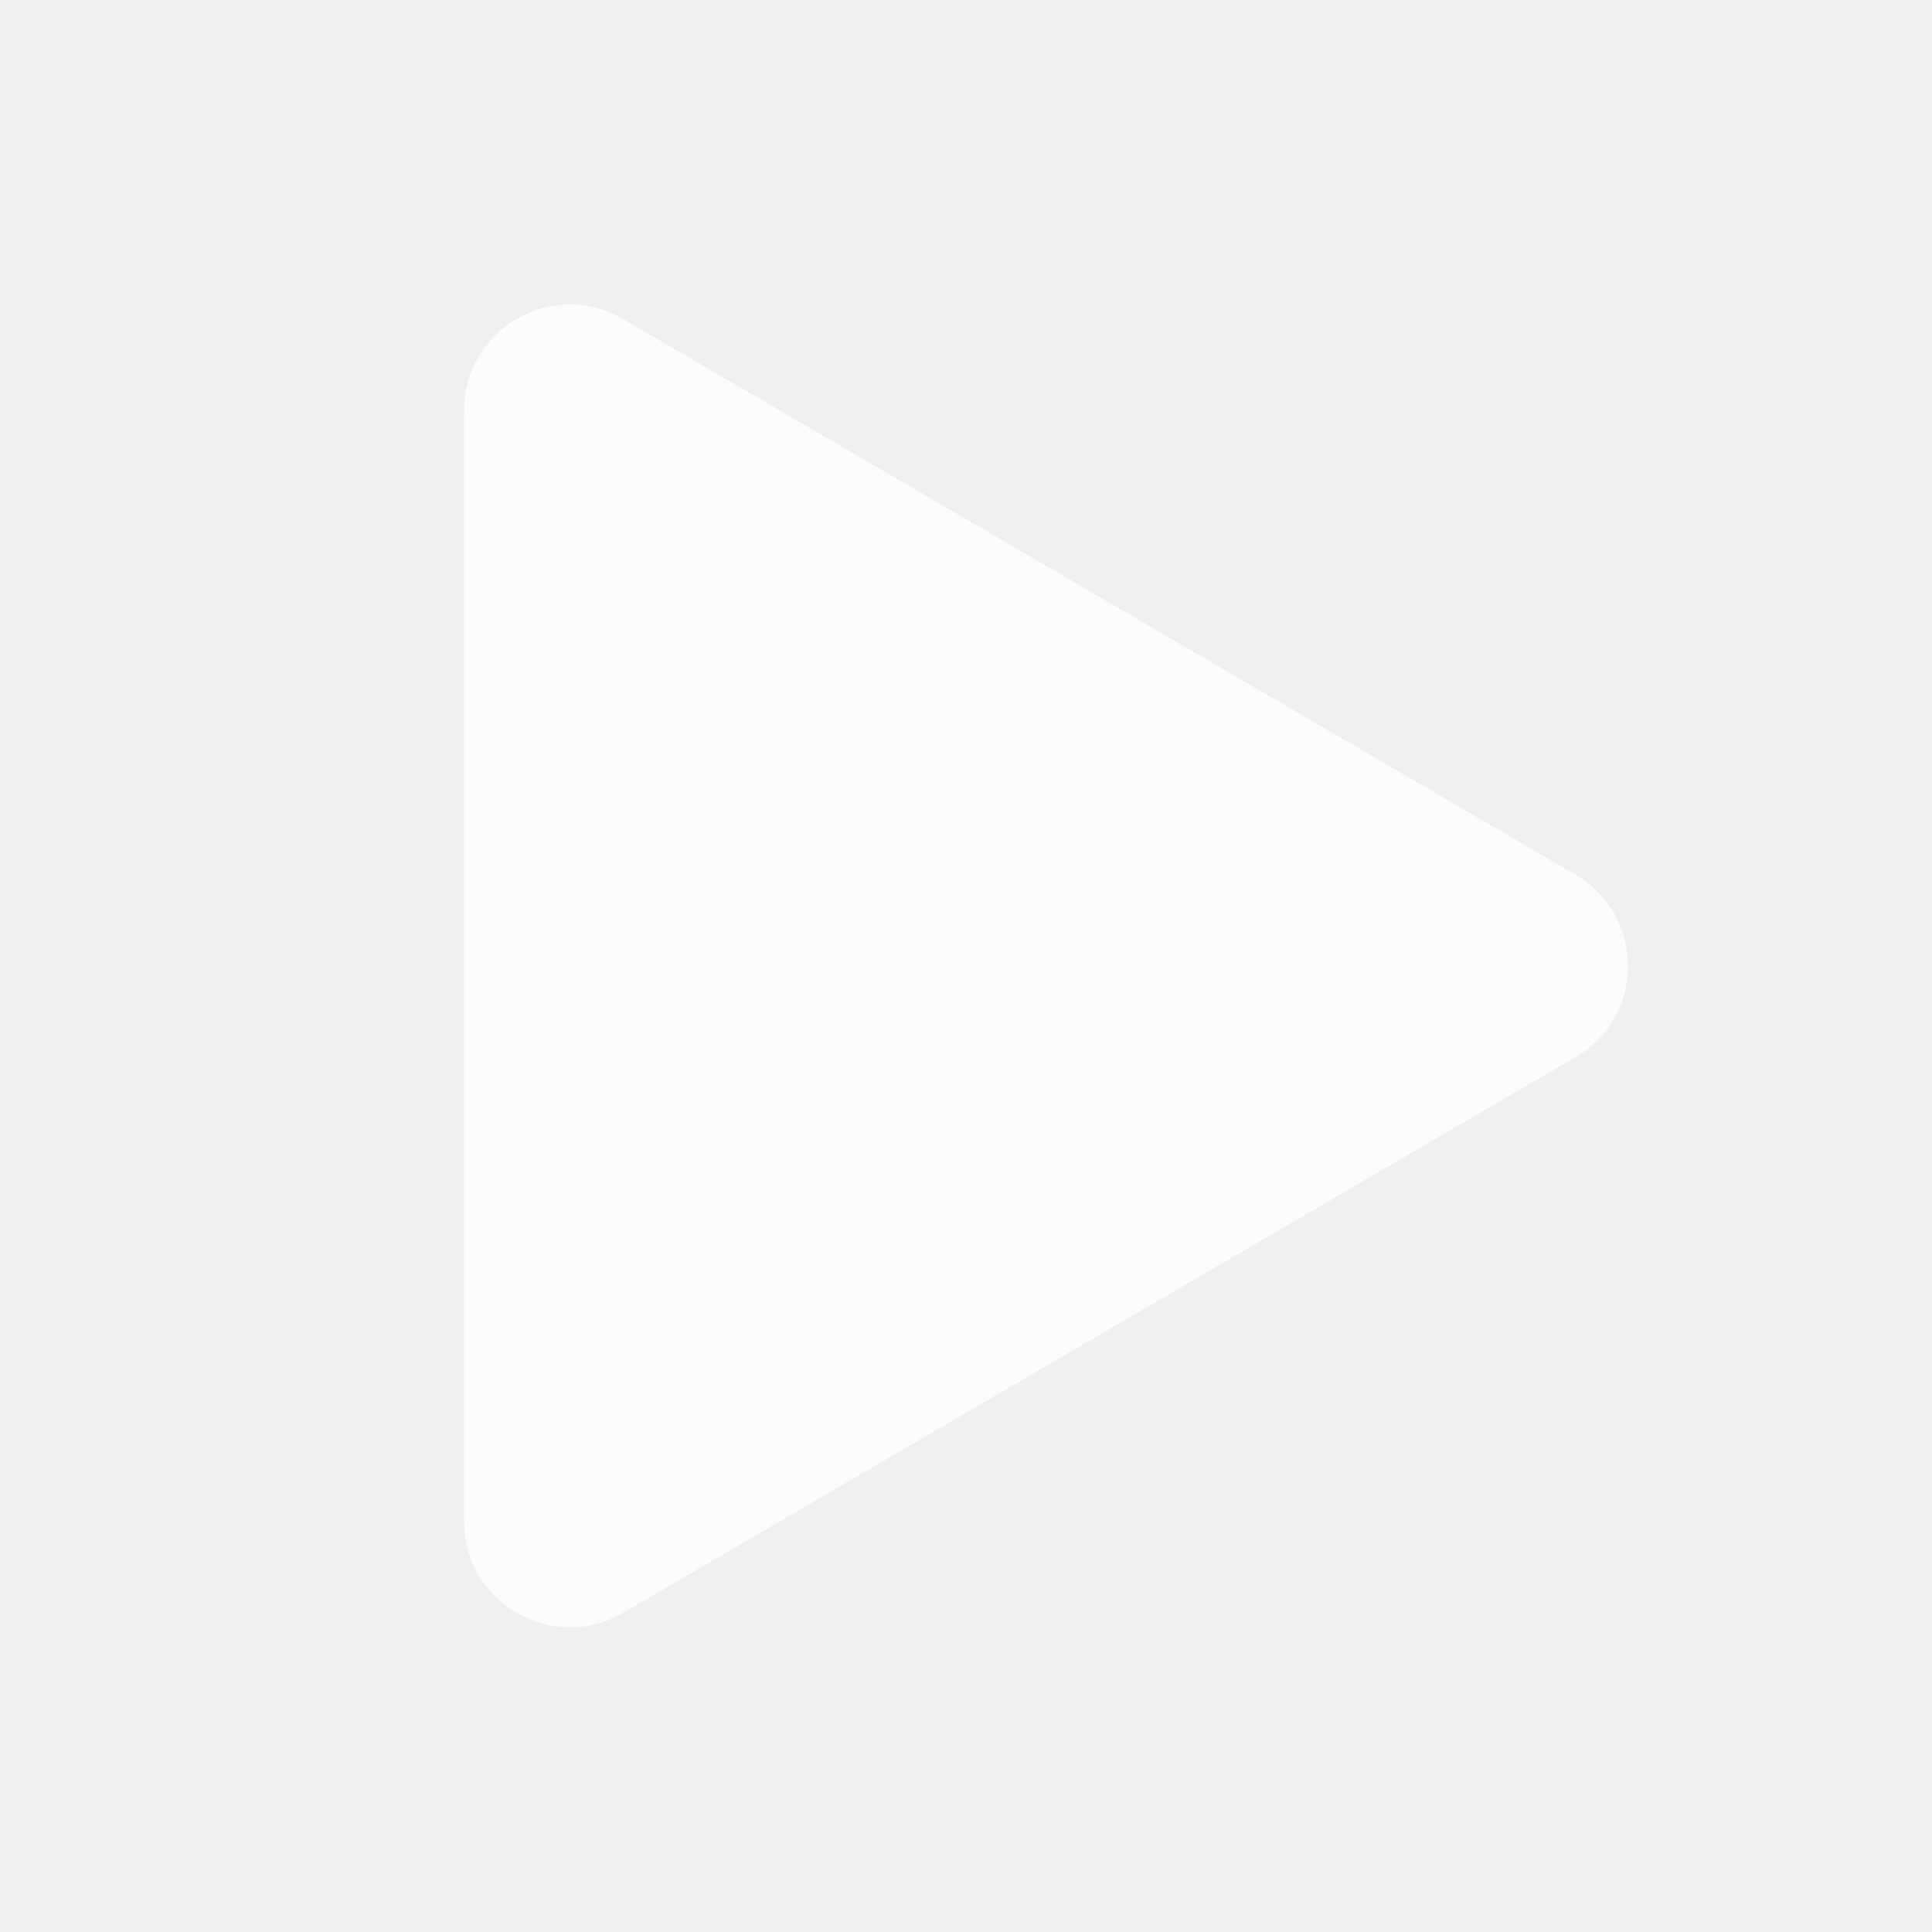
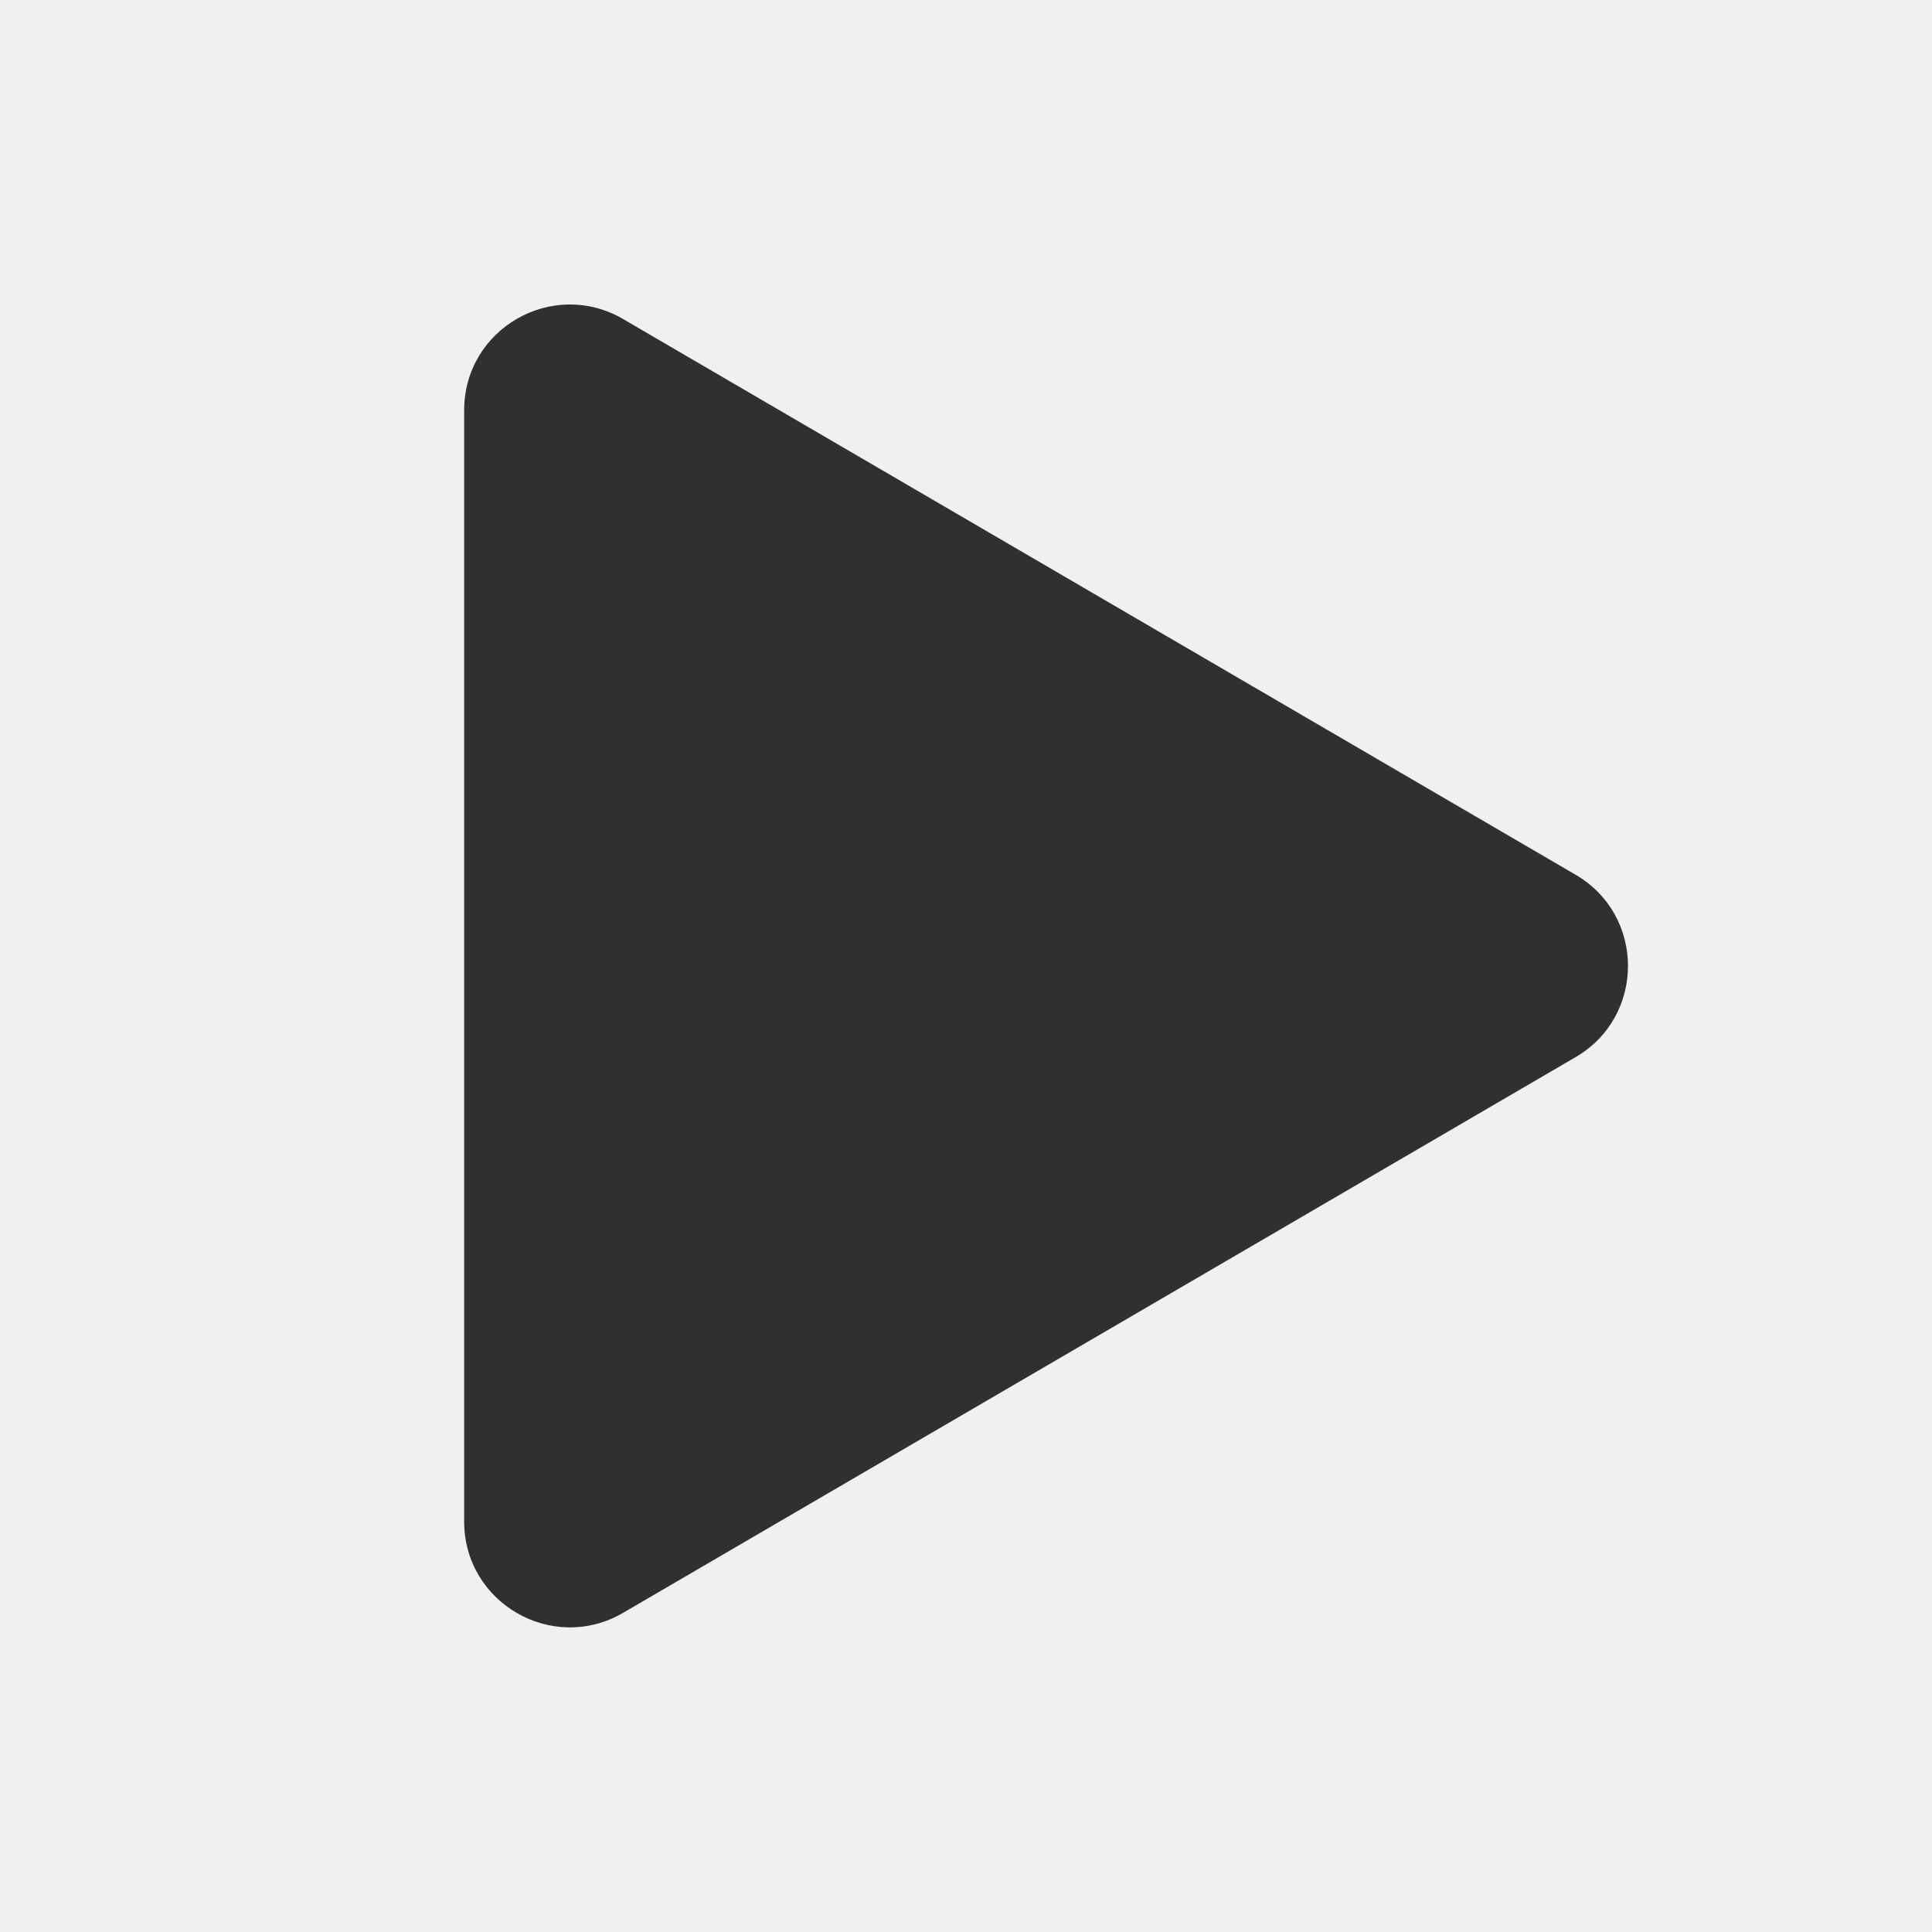
<svg xmlns="http://www.w3.org/2000/svg" width="16" height="16" viewBox="0 0 16 16" fill="none">
-   <path d="M3.844 12.601V3.398C3.844 2.722 4.576 2.302 5.16 2.642L13.048 7.244C13.627 7.581 13.627 8.418 13.048 8.755L5.16 13.357C4.576 13.697 3.844 13.276 3.844 12.601Z" fill="white" fill-opacity="0.8" />
+   <path d="M3.844 12.601V3.398C3.844 2.722 4.576 2.302 5.16 2.642L13.048 7.244C13.627 7.581 13.627 8.418 13.048 8.755L5.16 13.357C4.576 13.697 3.844 13.276 3.844 12.601Z" fill="black" fill-opacity="0.8" />
</svg>
